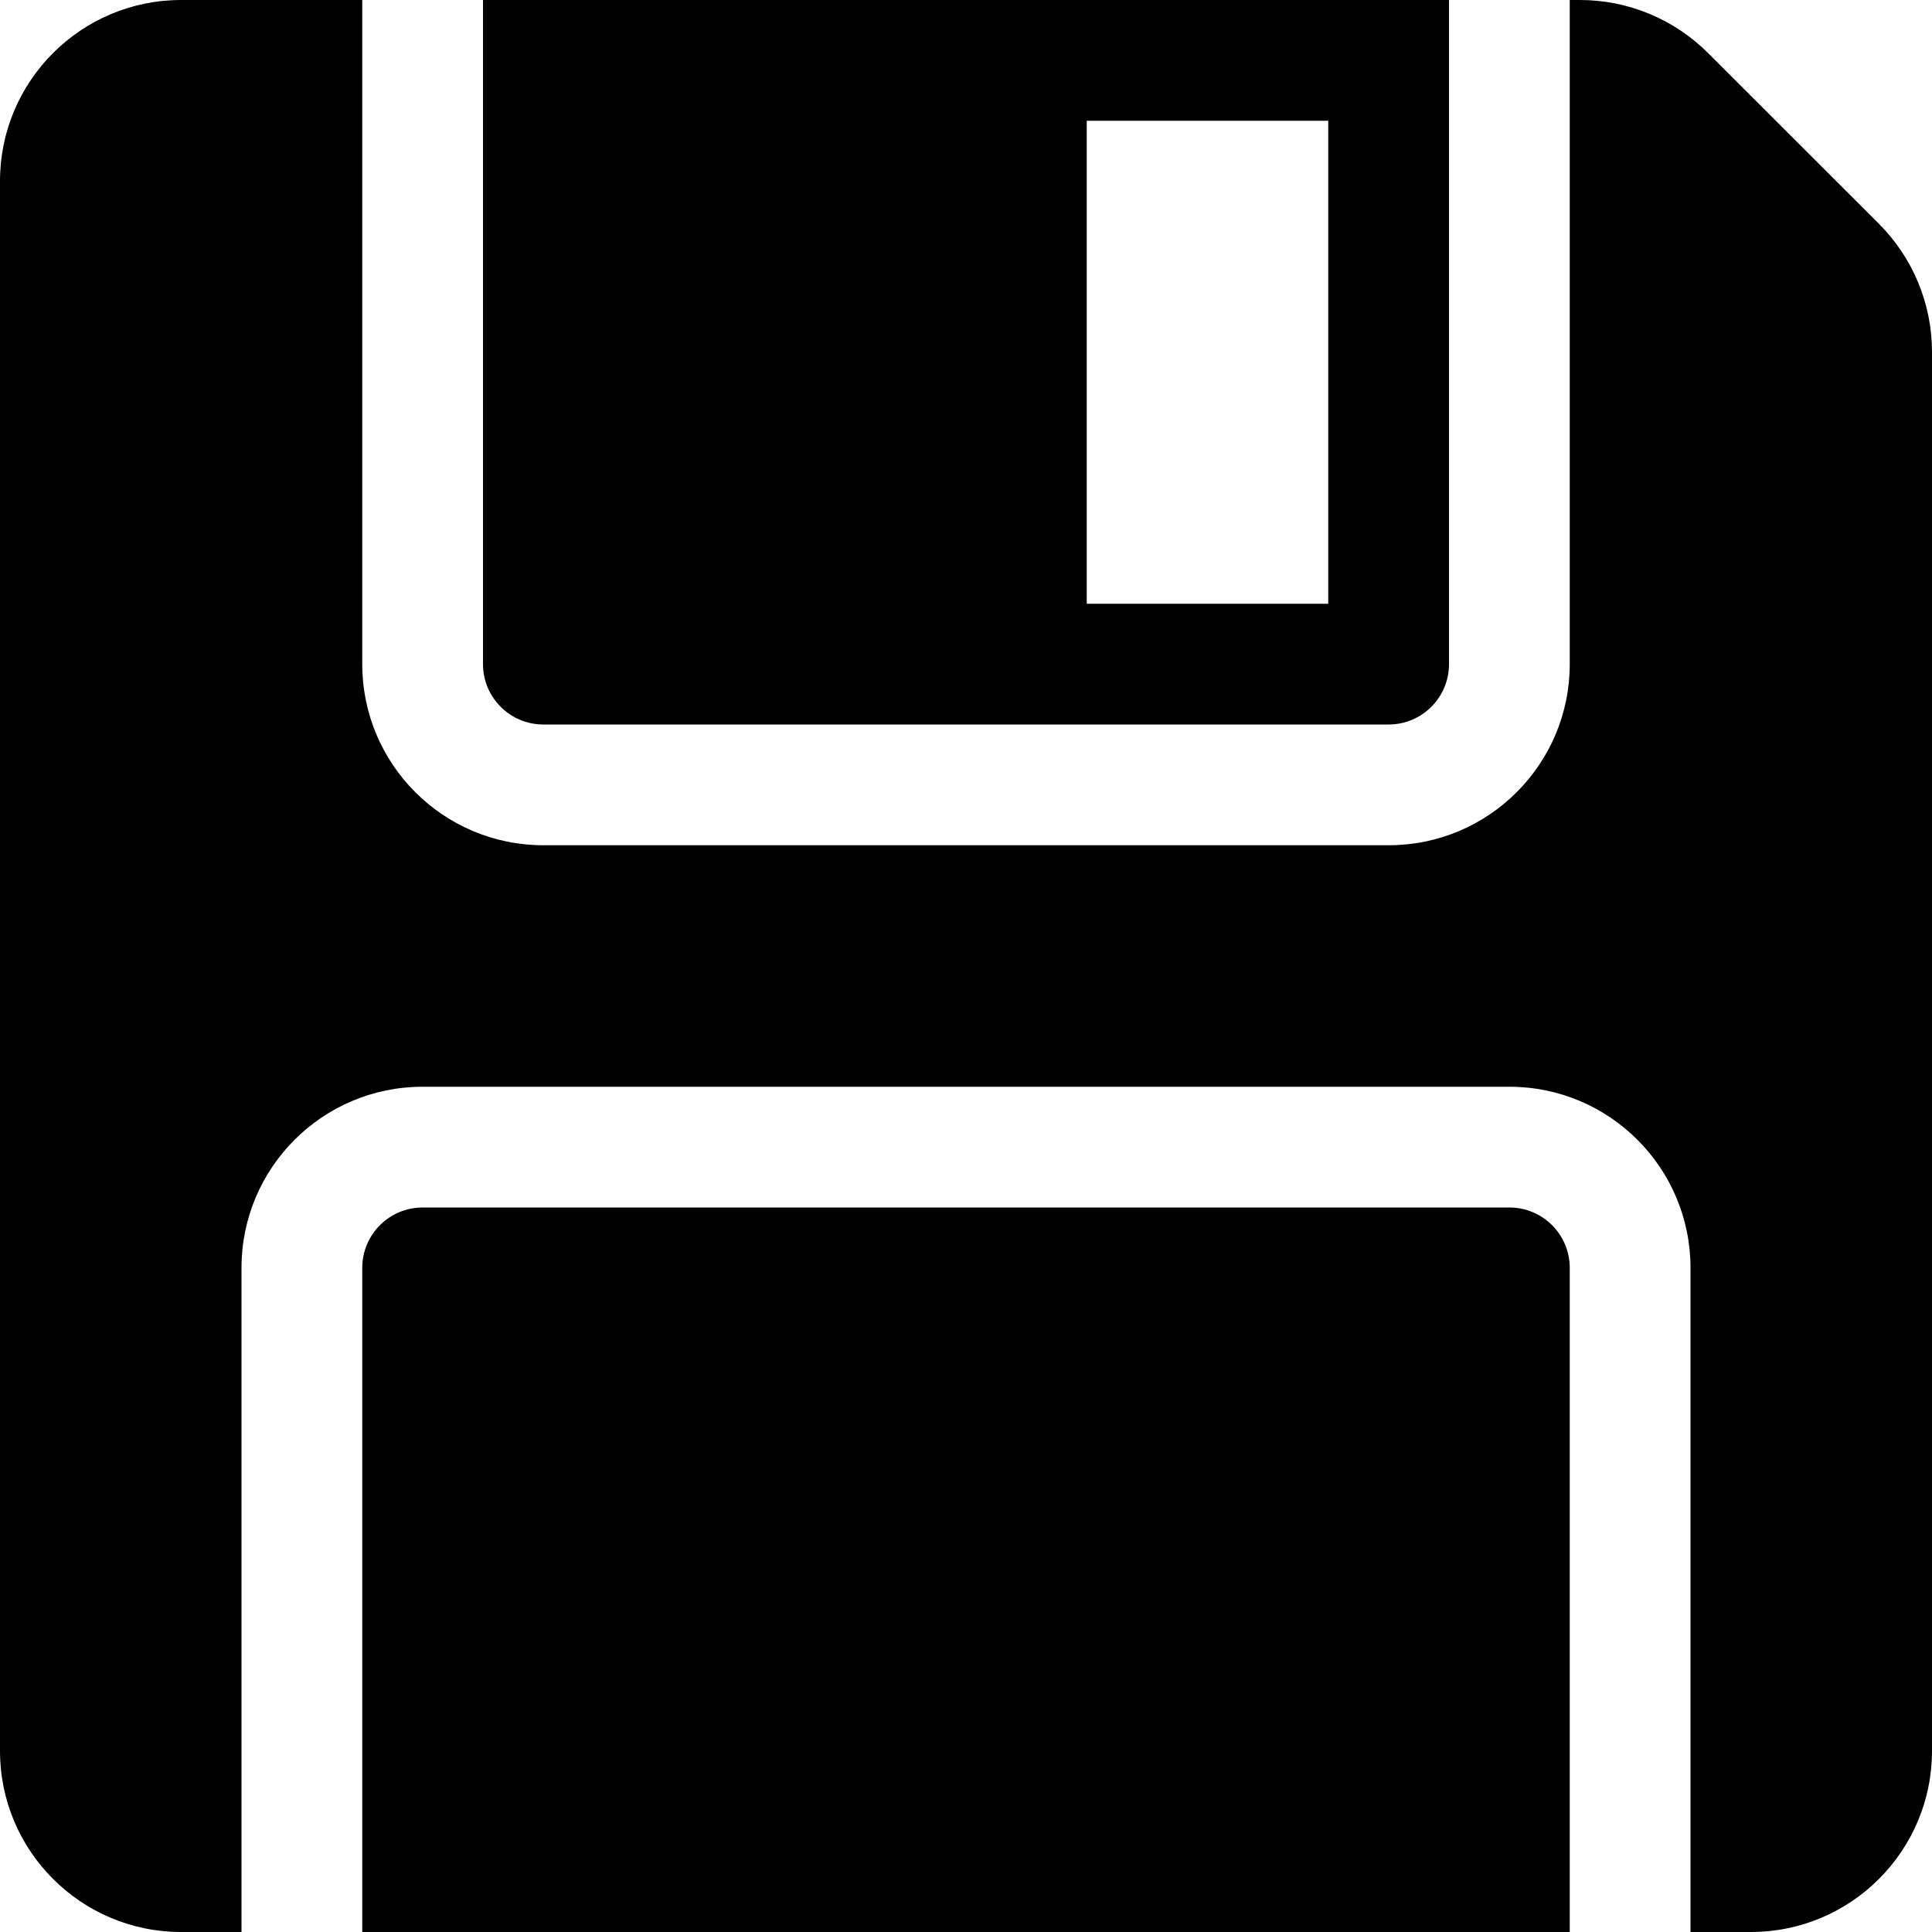
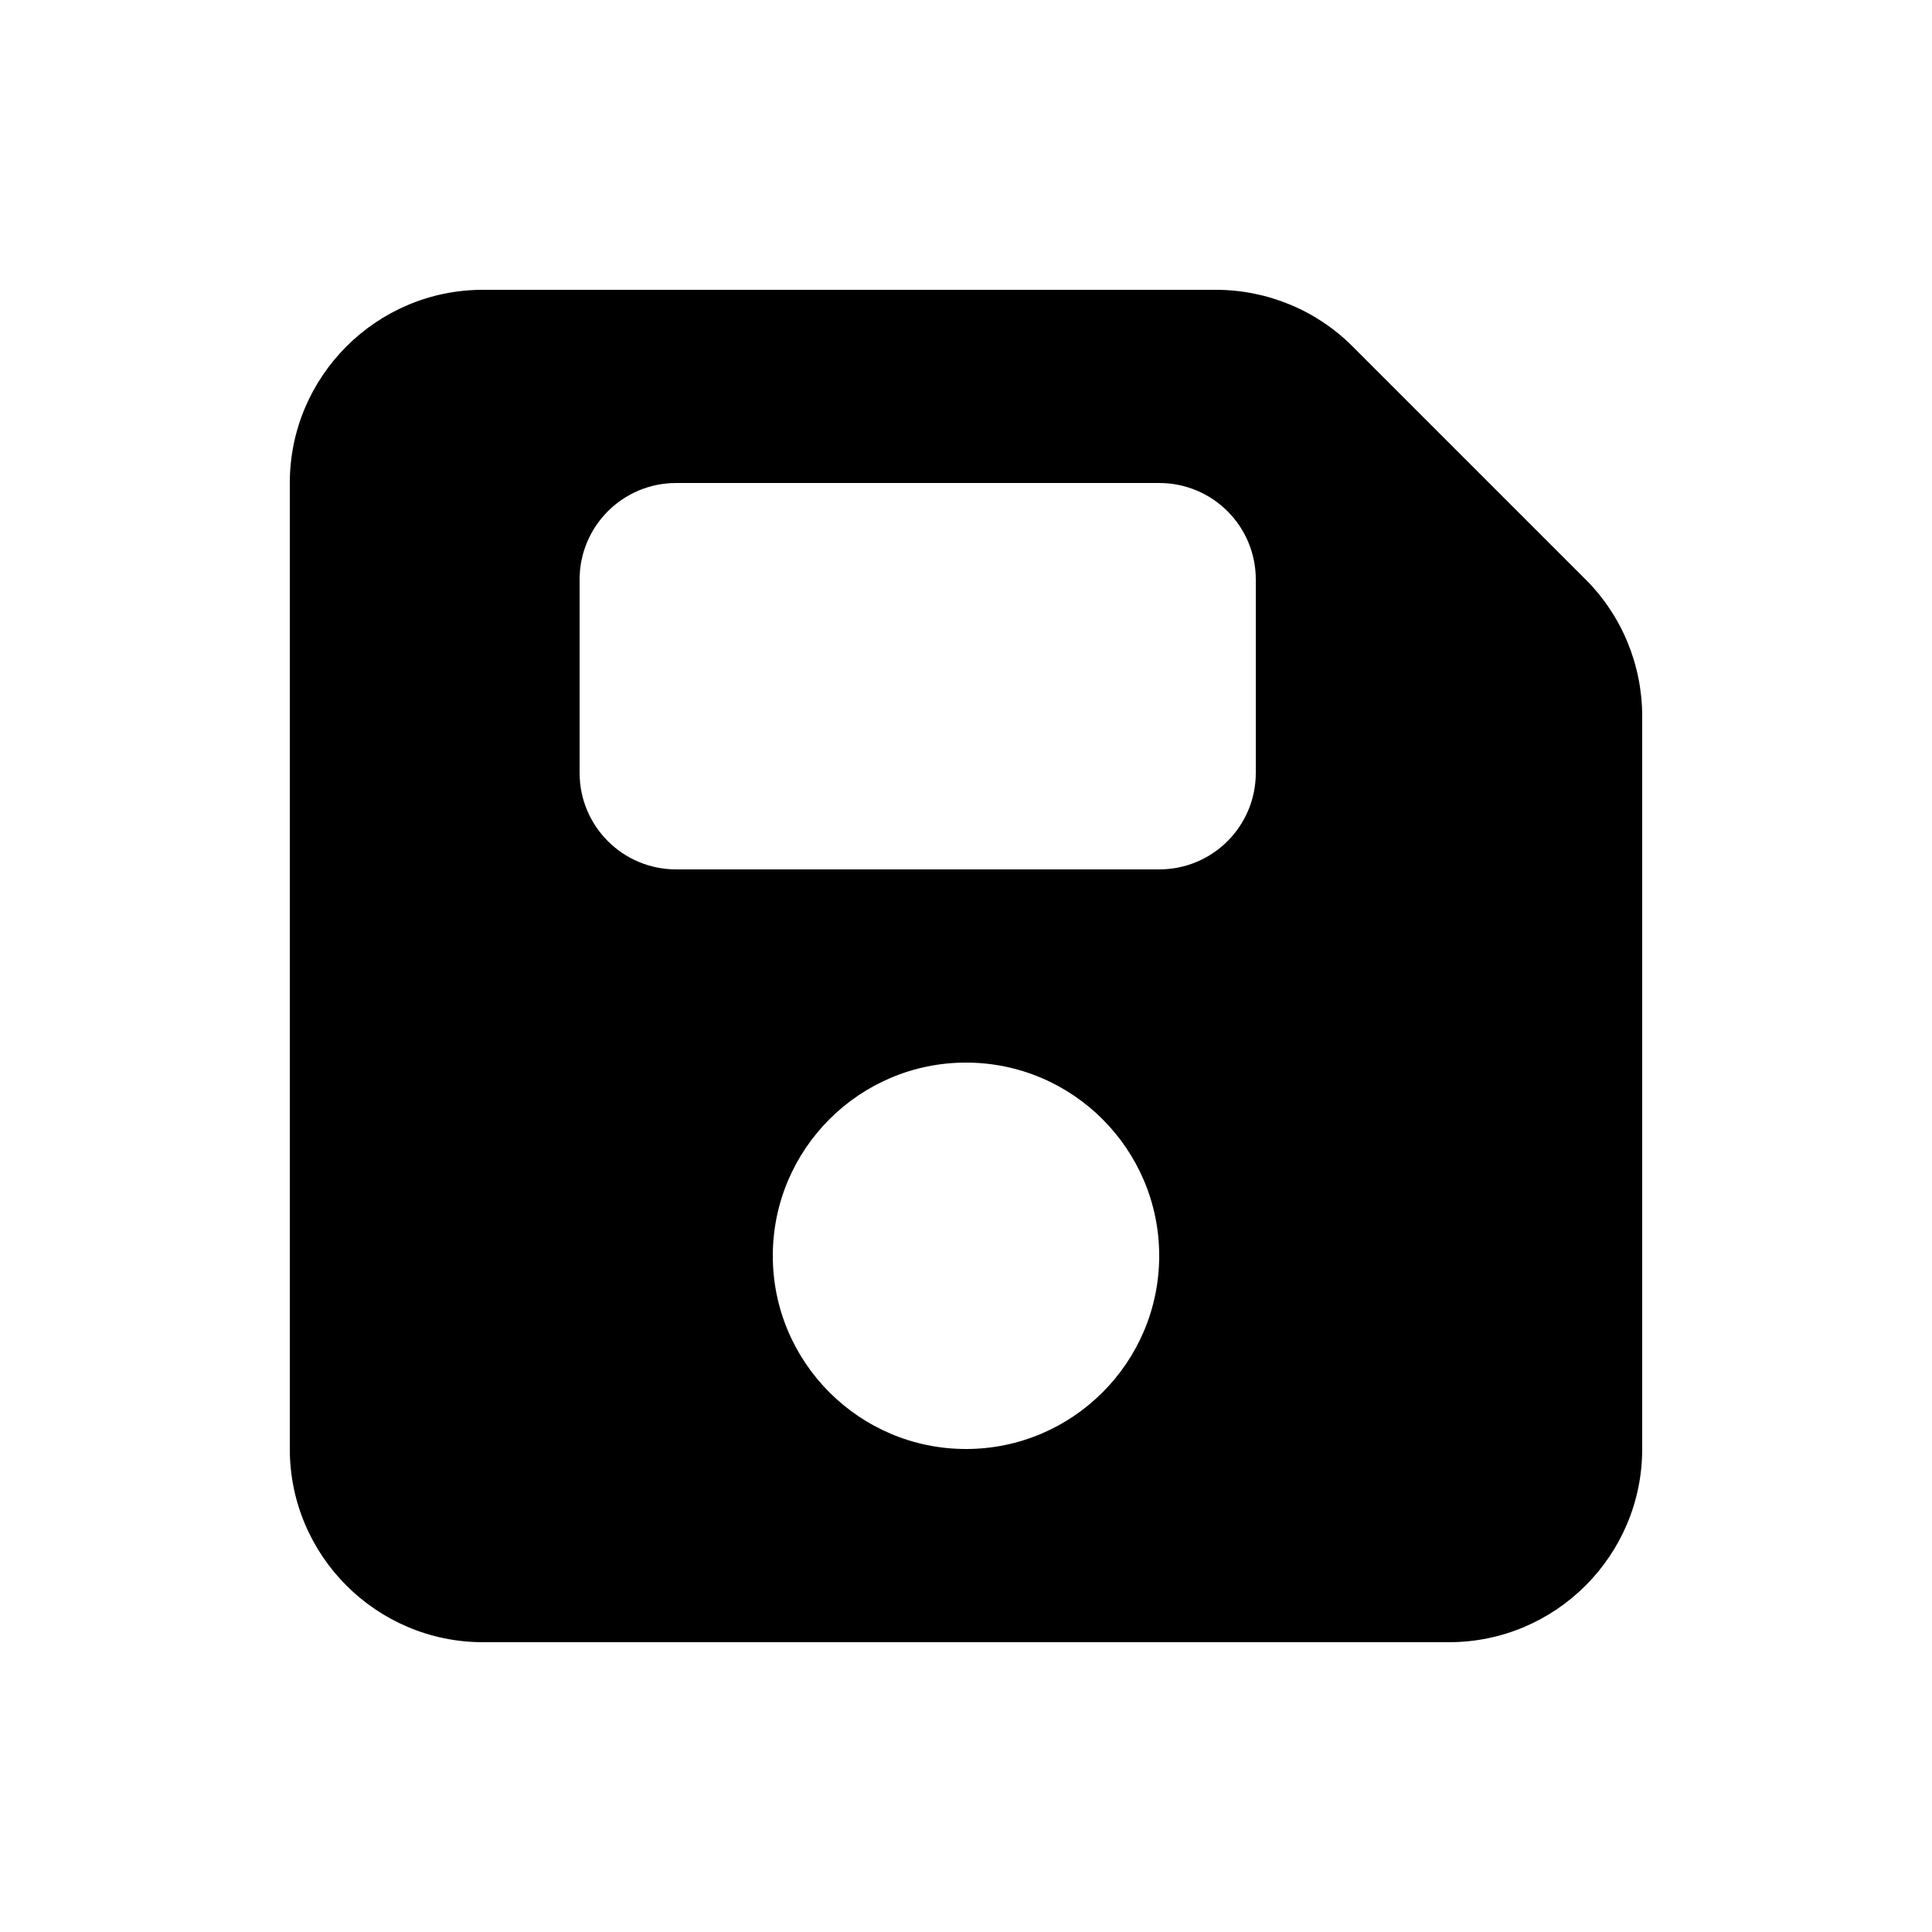
- <svg xmlns="http://www.w3.org/2000/svg" fill="currentColor" viewBox="0 0 16 16">
-   <path d="M0 1.5A1.5 1.5 0 0 1 1.5 0H3v5.5A1.5 1.5 0 0 0 4.5 7h7A1.5 1.5 0 0 0 13 5.5V0h.086a1.5 1.5 0 0 1 1.06.44l1.415 1.414A1.5 1.5 0 0 1 16 2.914V14.5a1.5 1.5 0 0 1-1.5 1.5H14v-5.5A1.5 1.5 0 0 0 12.5 9h-9A1.5 1.5 0 0 0 2 10.5V16h-.5A1.5 1.5 0 0 1 0 14.5z" />
-   <path d="M3 16h10v-5.5a.5.5 0 0 0-.5-.5h-9a.5.5 0 0 0-.5.5zm9-16H4v5.5a.5.5 0 0 0 .5.5h7a.5.5 0 0 0 .5-.5zM9 1h2v4H9z" />
+ <svg xmlns="http://www.w3.org/2000/svg" viewBox="0 0 640 640">
+   <path fill="currentColor" d="M160 96C124.7 96 96 124.7 96 160L96 480C96 515.3 124.7 544 160 544L480 544C515.3 544 544 515.3 544 480L544 237.3C544 220.3 537.3 204 525.3 192L448 114.7C436 102.7 419.7 96 402.7 96L160 96zM192 192C192 174.3 206.3 160 224 160L384 160C401.7 160 416 174.3 416 192L416 256C416 273.7 401.7 288 384 288L224 288C206.3 288 192 273.7 192 256L192 192zM320 352C355.3 352 384 380.7 384 416C384 451.3 355.3 480 320 480C284.7 480 256 451.3 256 416C256 380.7 284.7 352 320 352z" />
</svg>
